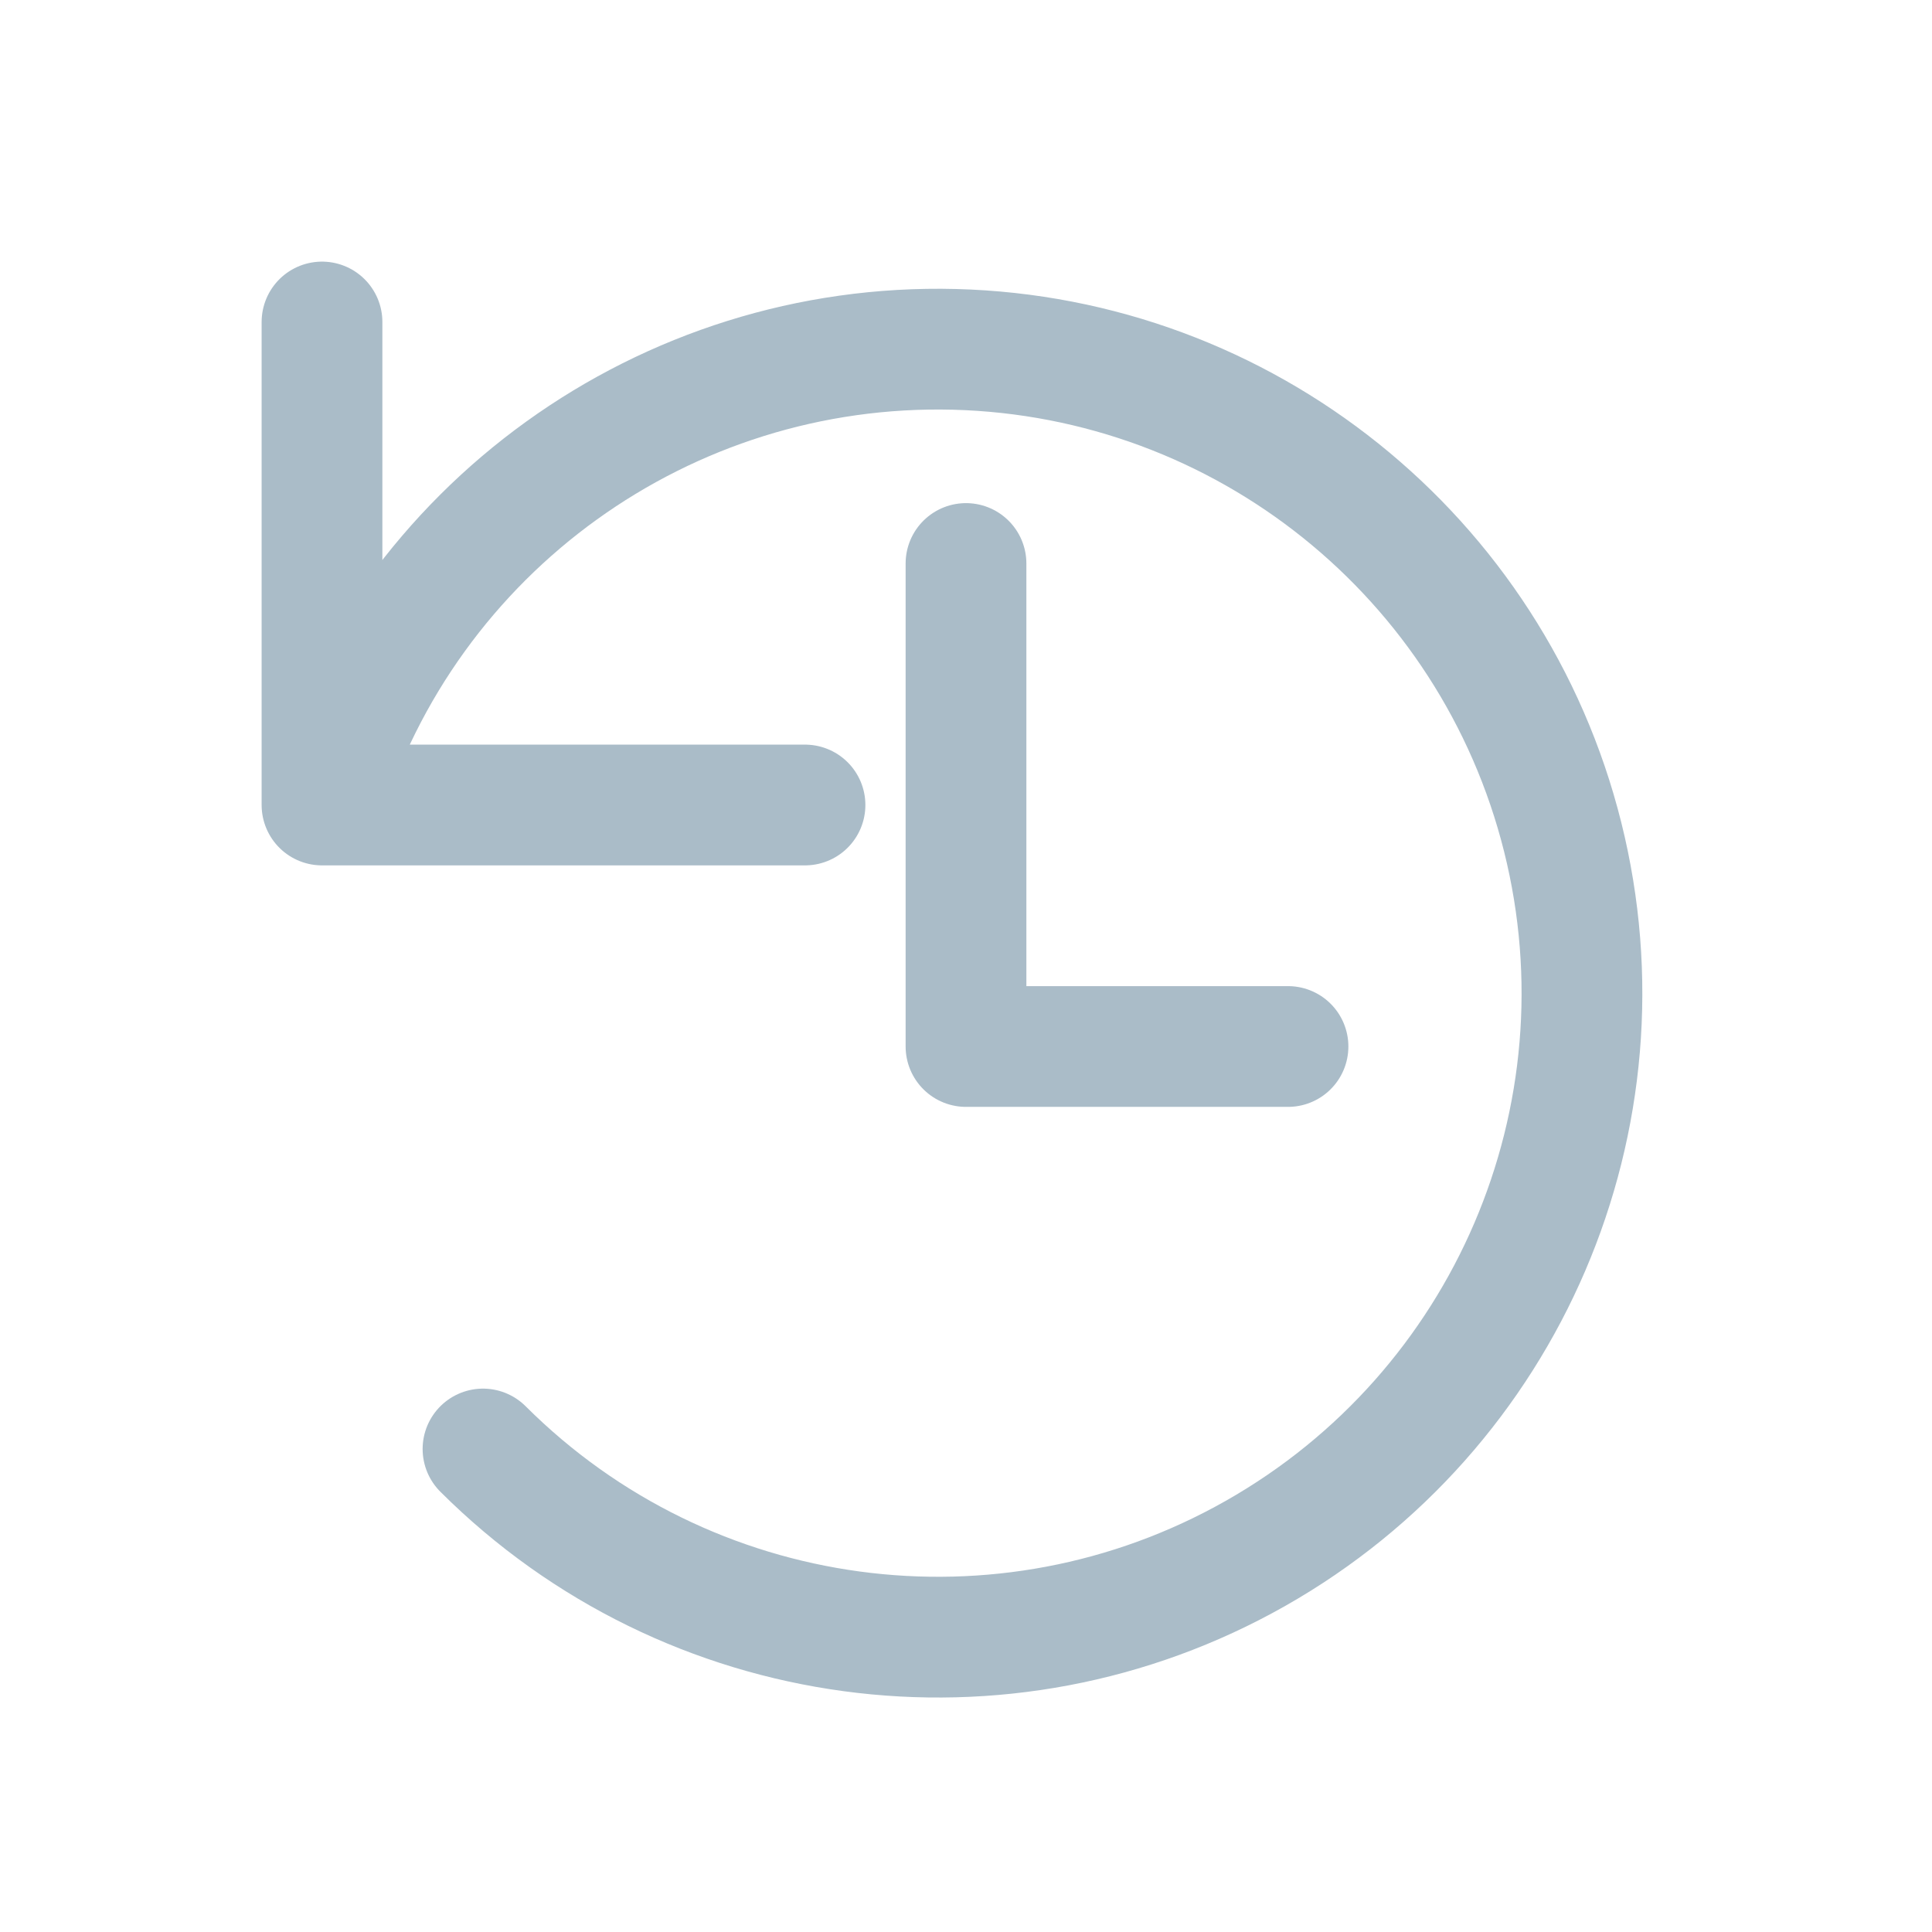
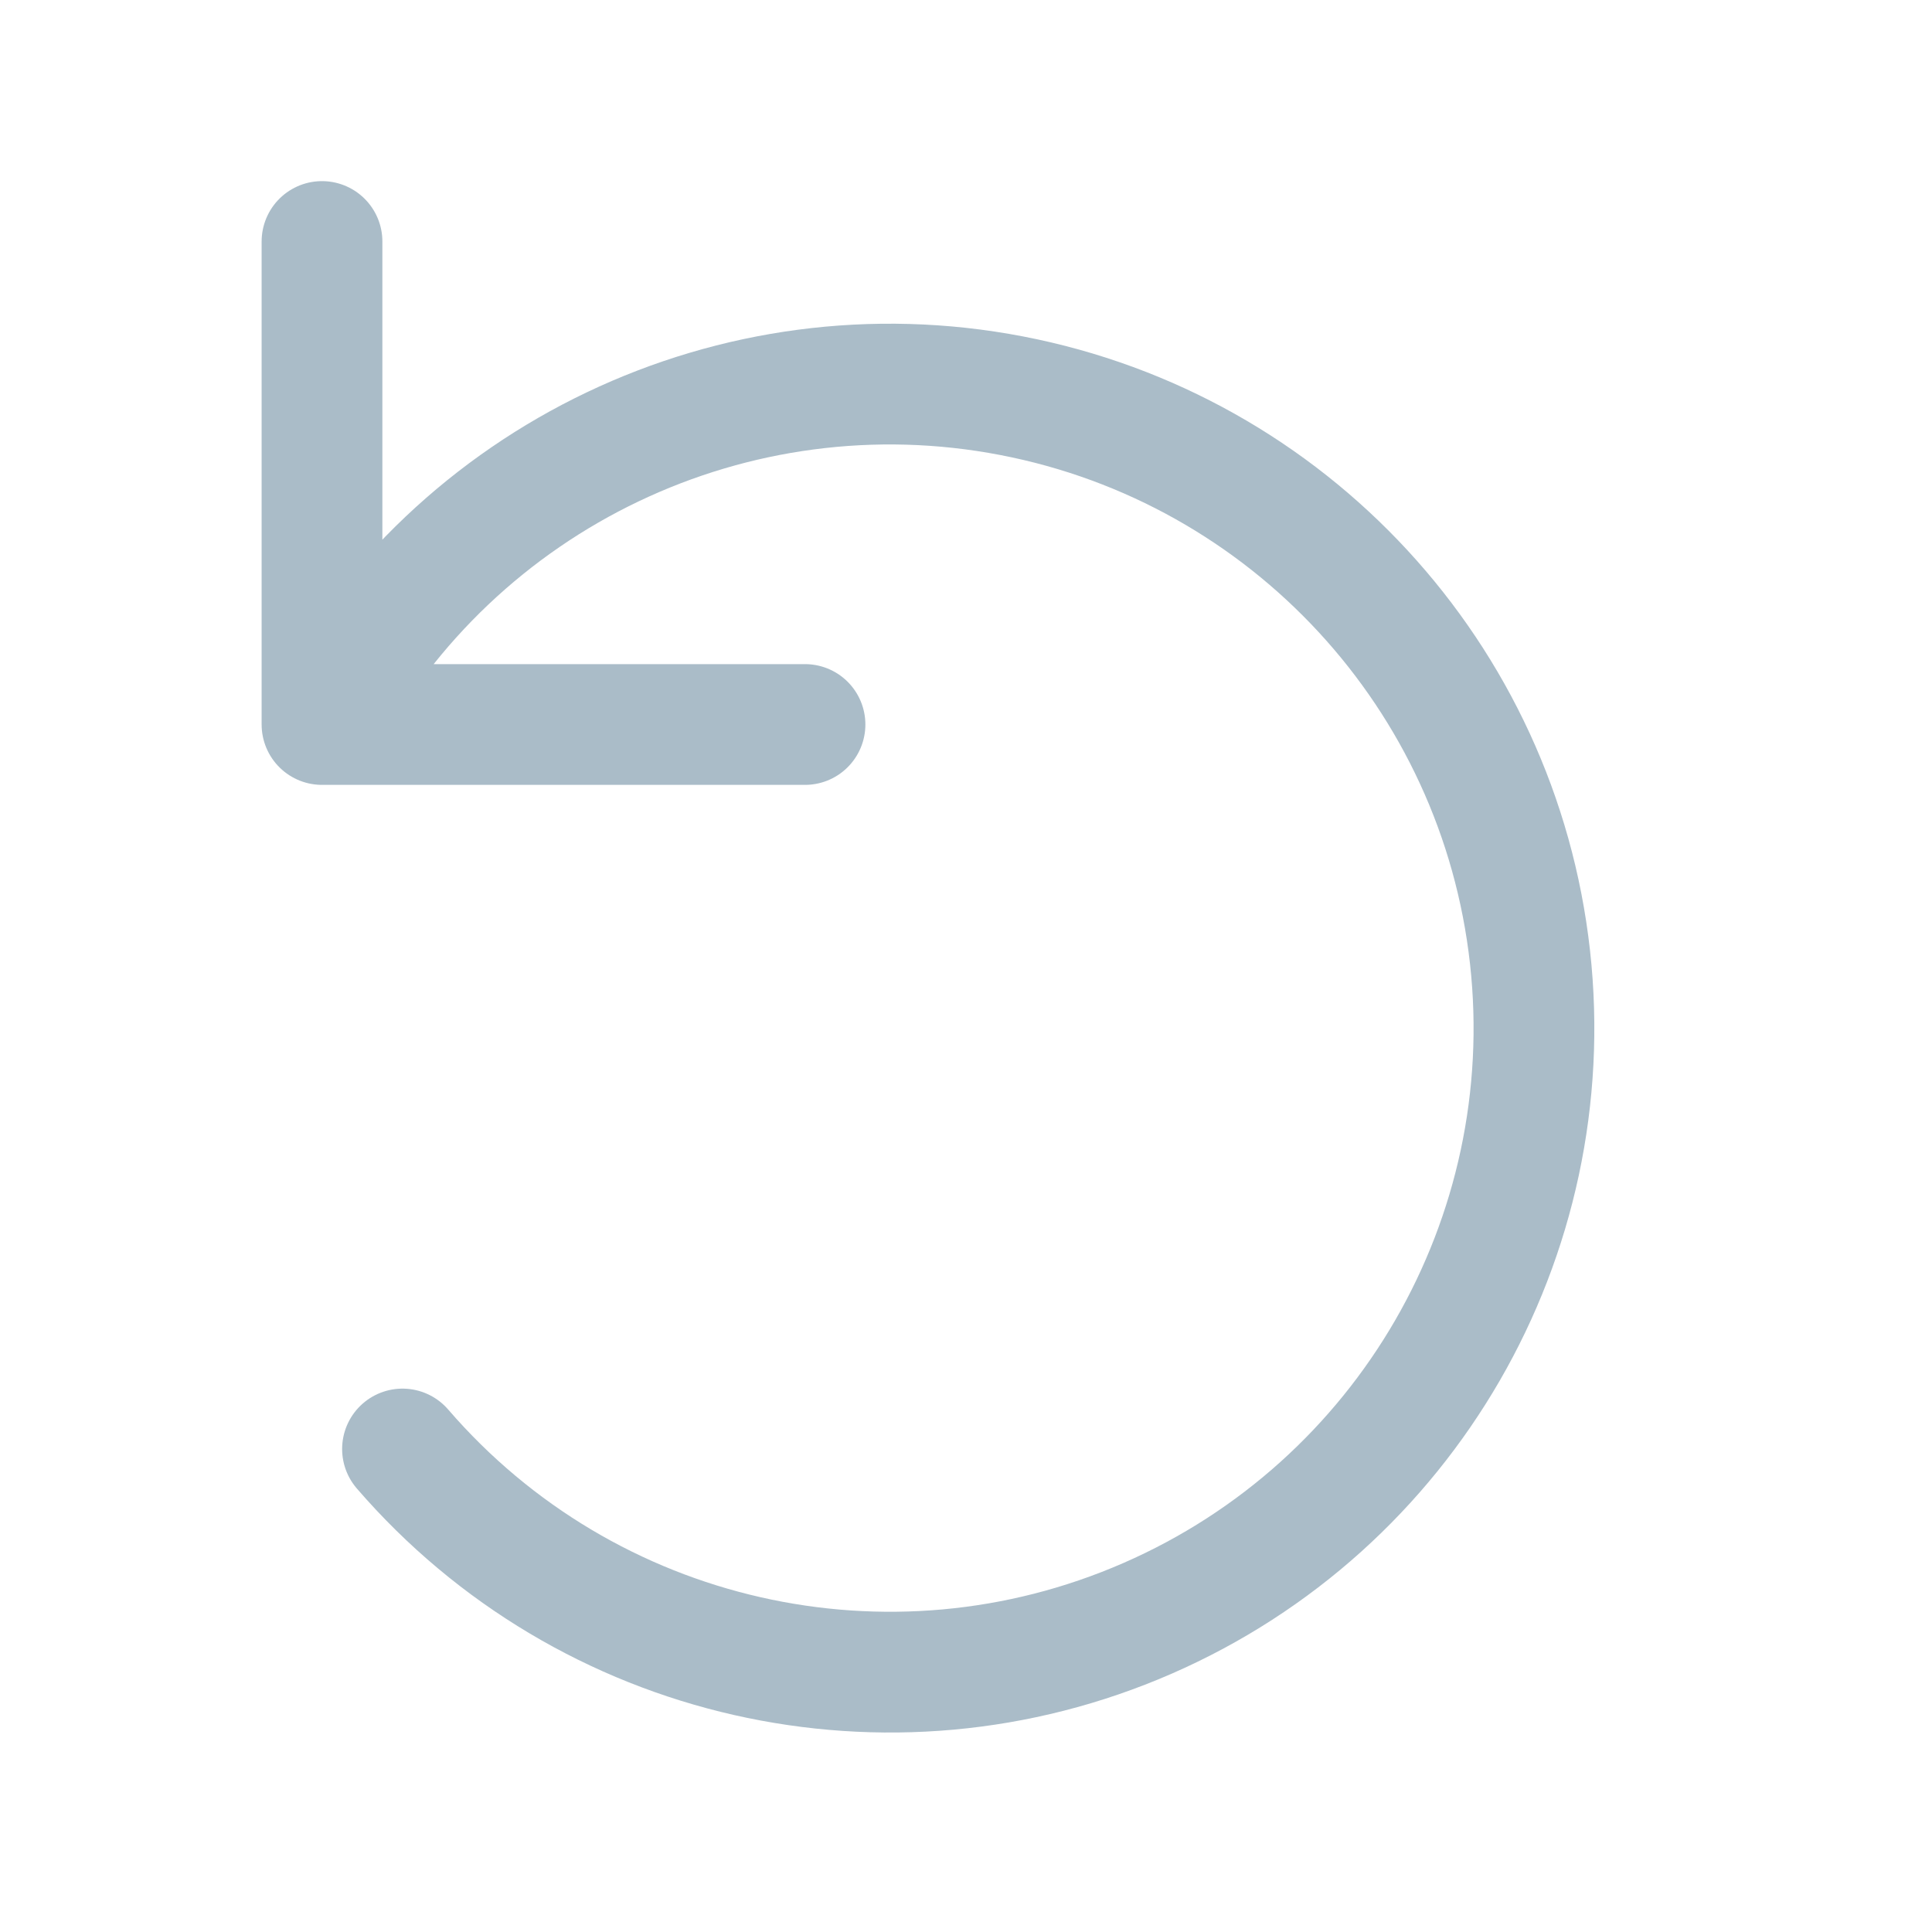
<svg xmlns="http://www.w3.org/2000/svg" viewBox="0 0 24 24" color="#aabcc8" fill="none" stroke="currentColor" stroke-width="1.5" stroke-linecap="round" stroke-linejoin="round">
-   <path d="M4 10a8 8 0 1 1 2 8M4 4v6h6" />
-   <path d="M12 7v6h4" />
+   <path d="M4 9a8 8 0 1 1 1 9M4 3v6h6" />
</svg>
